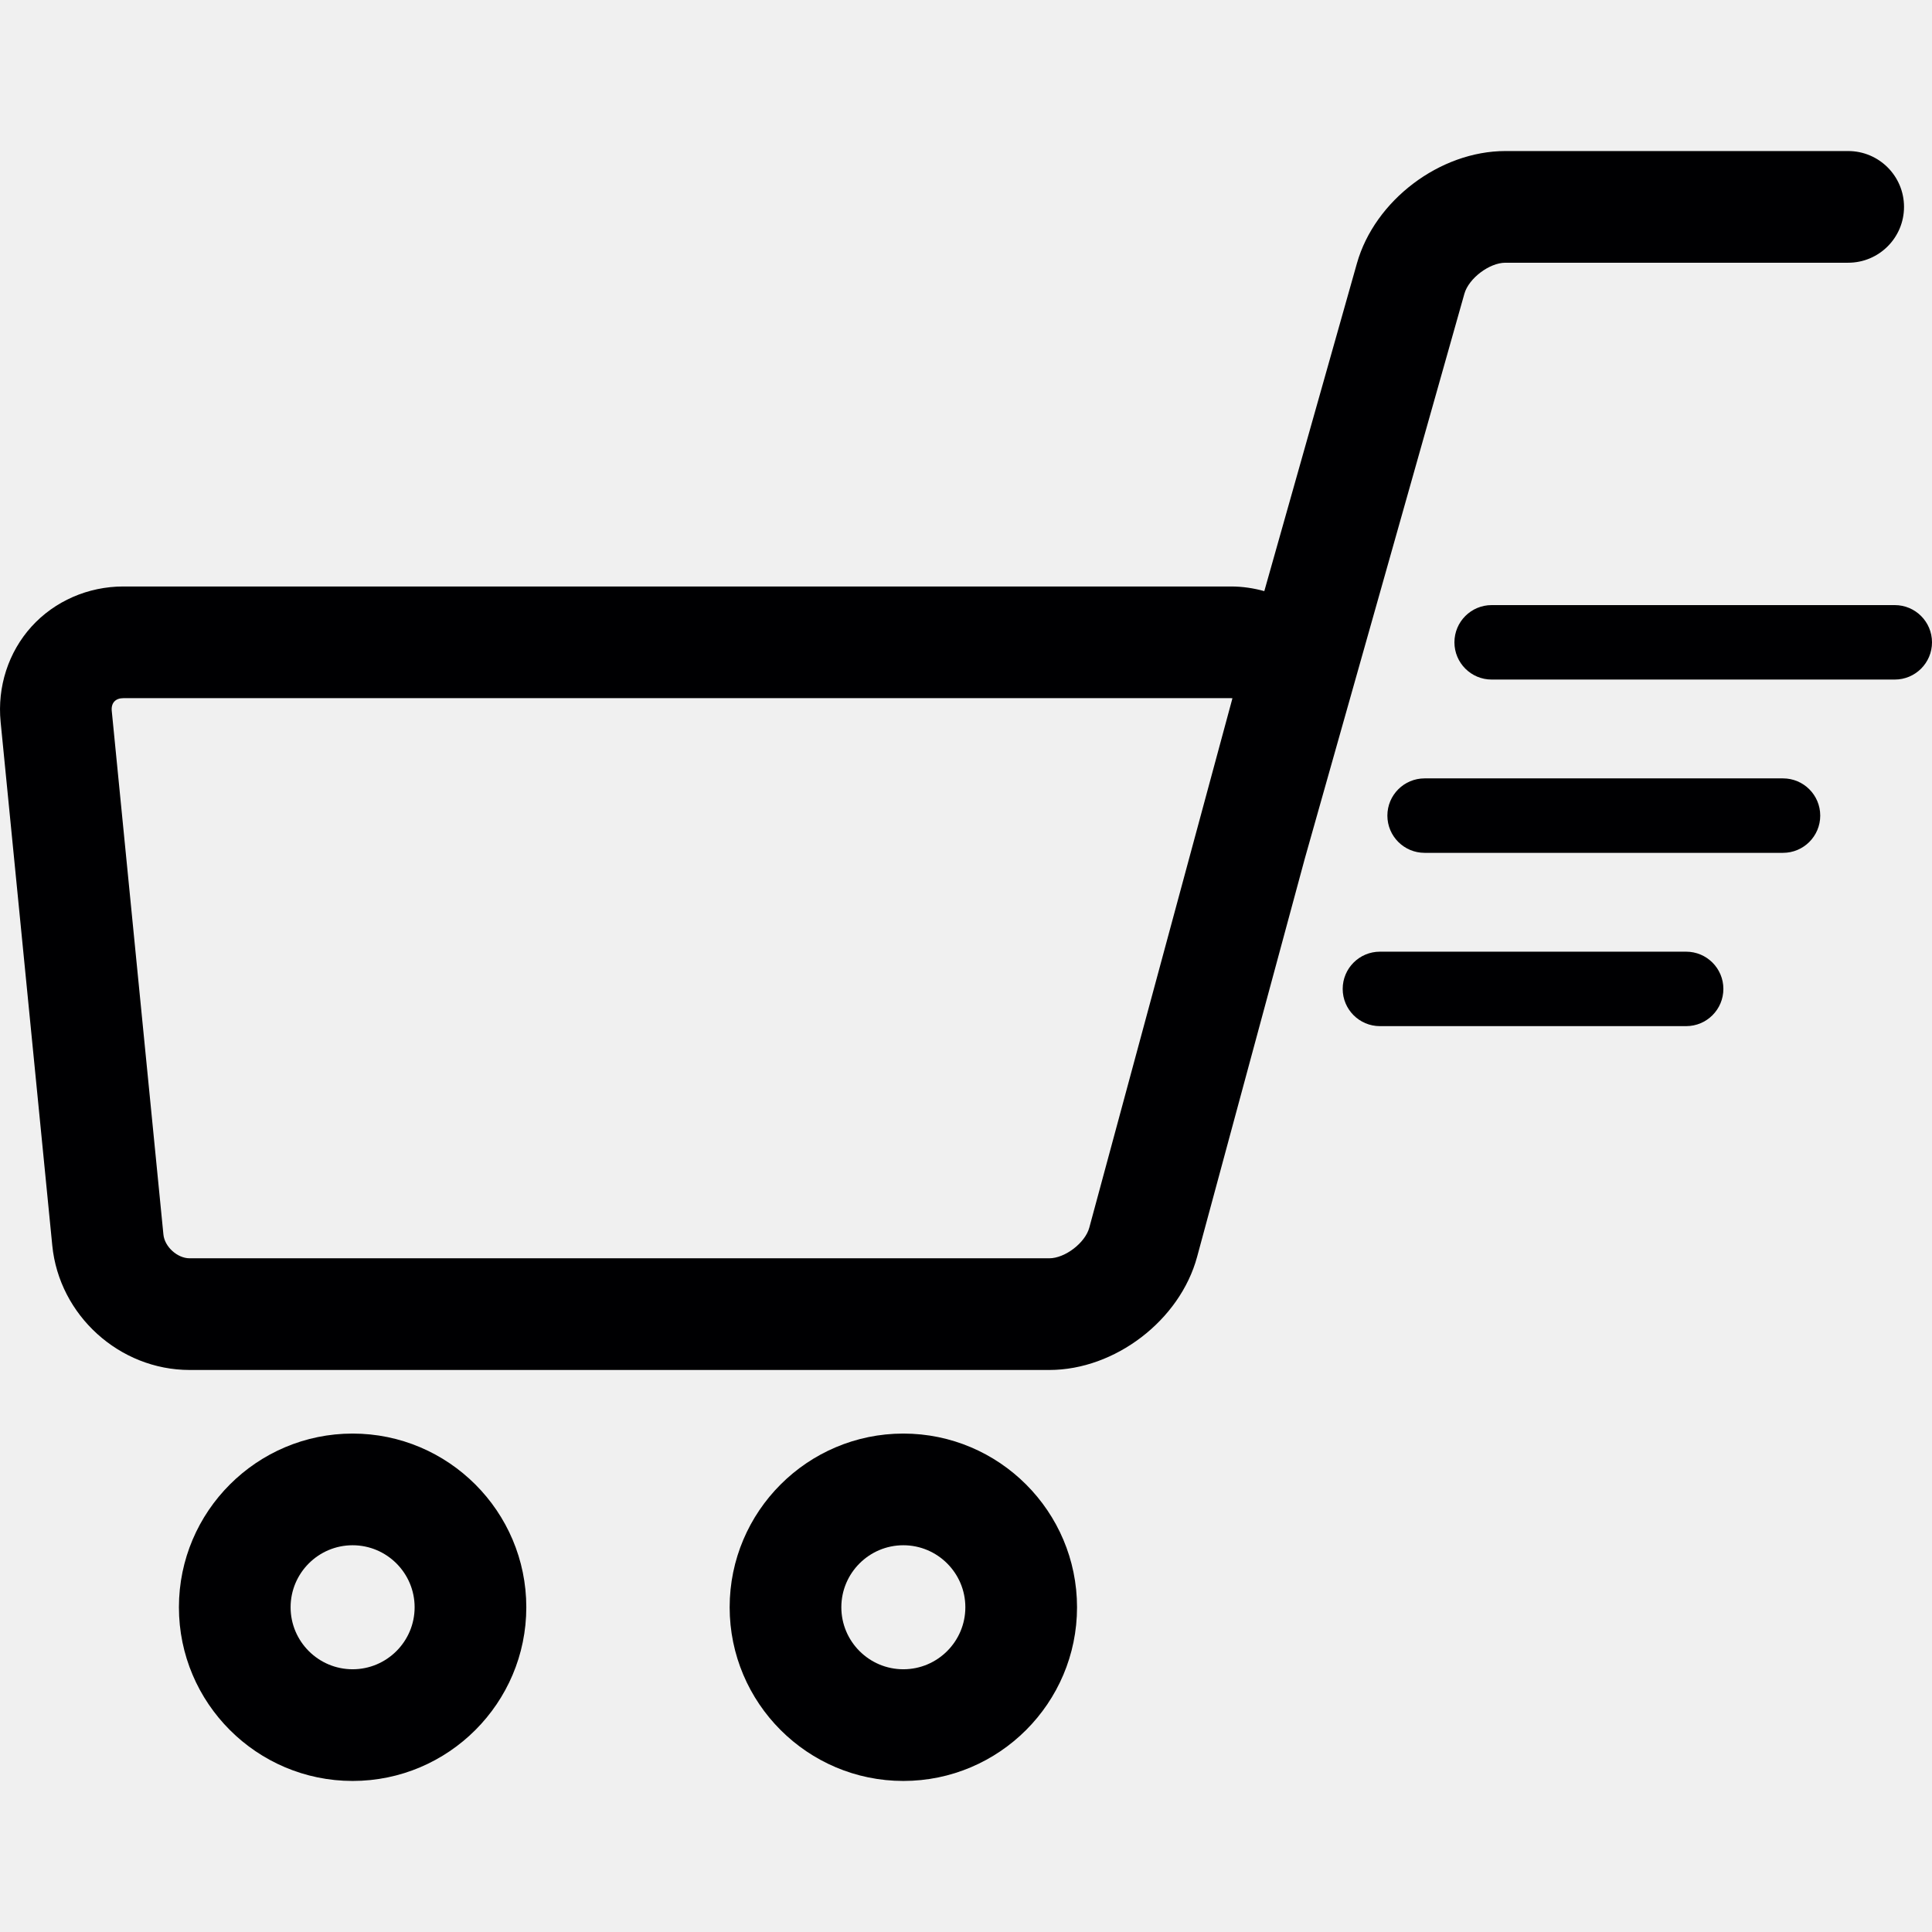
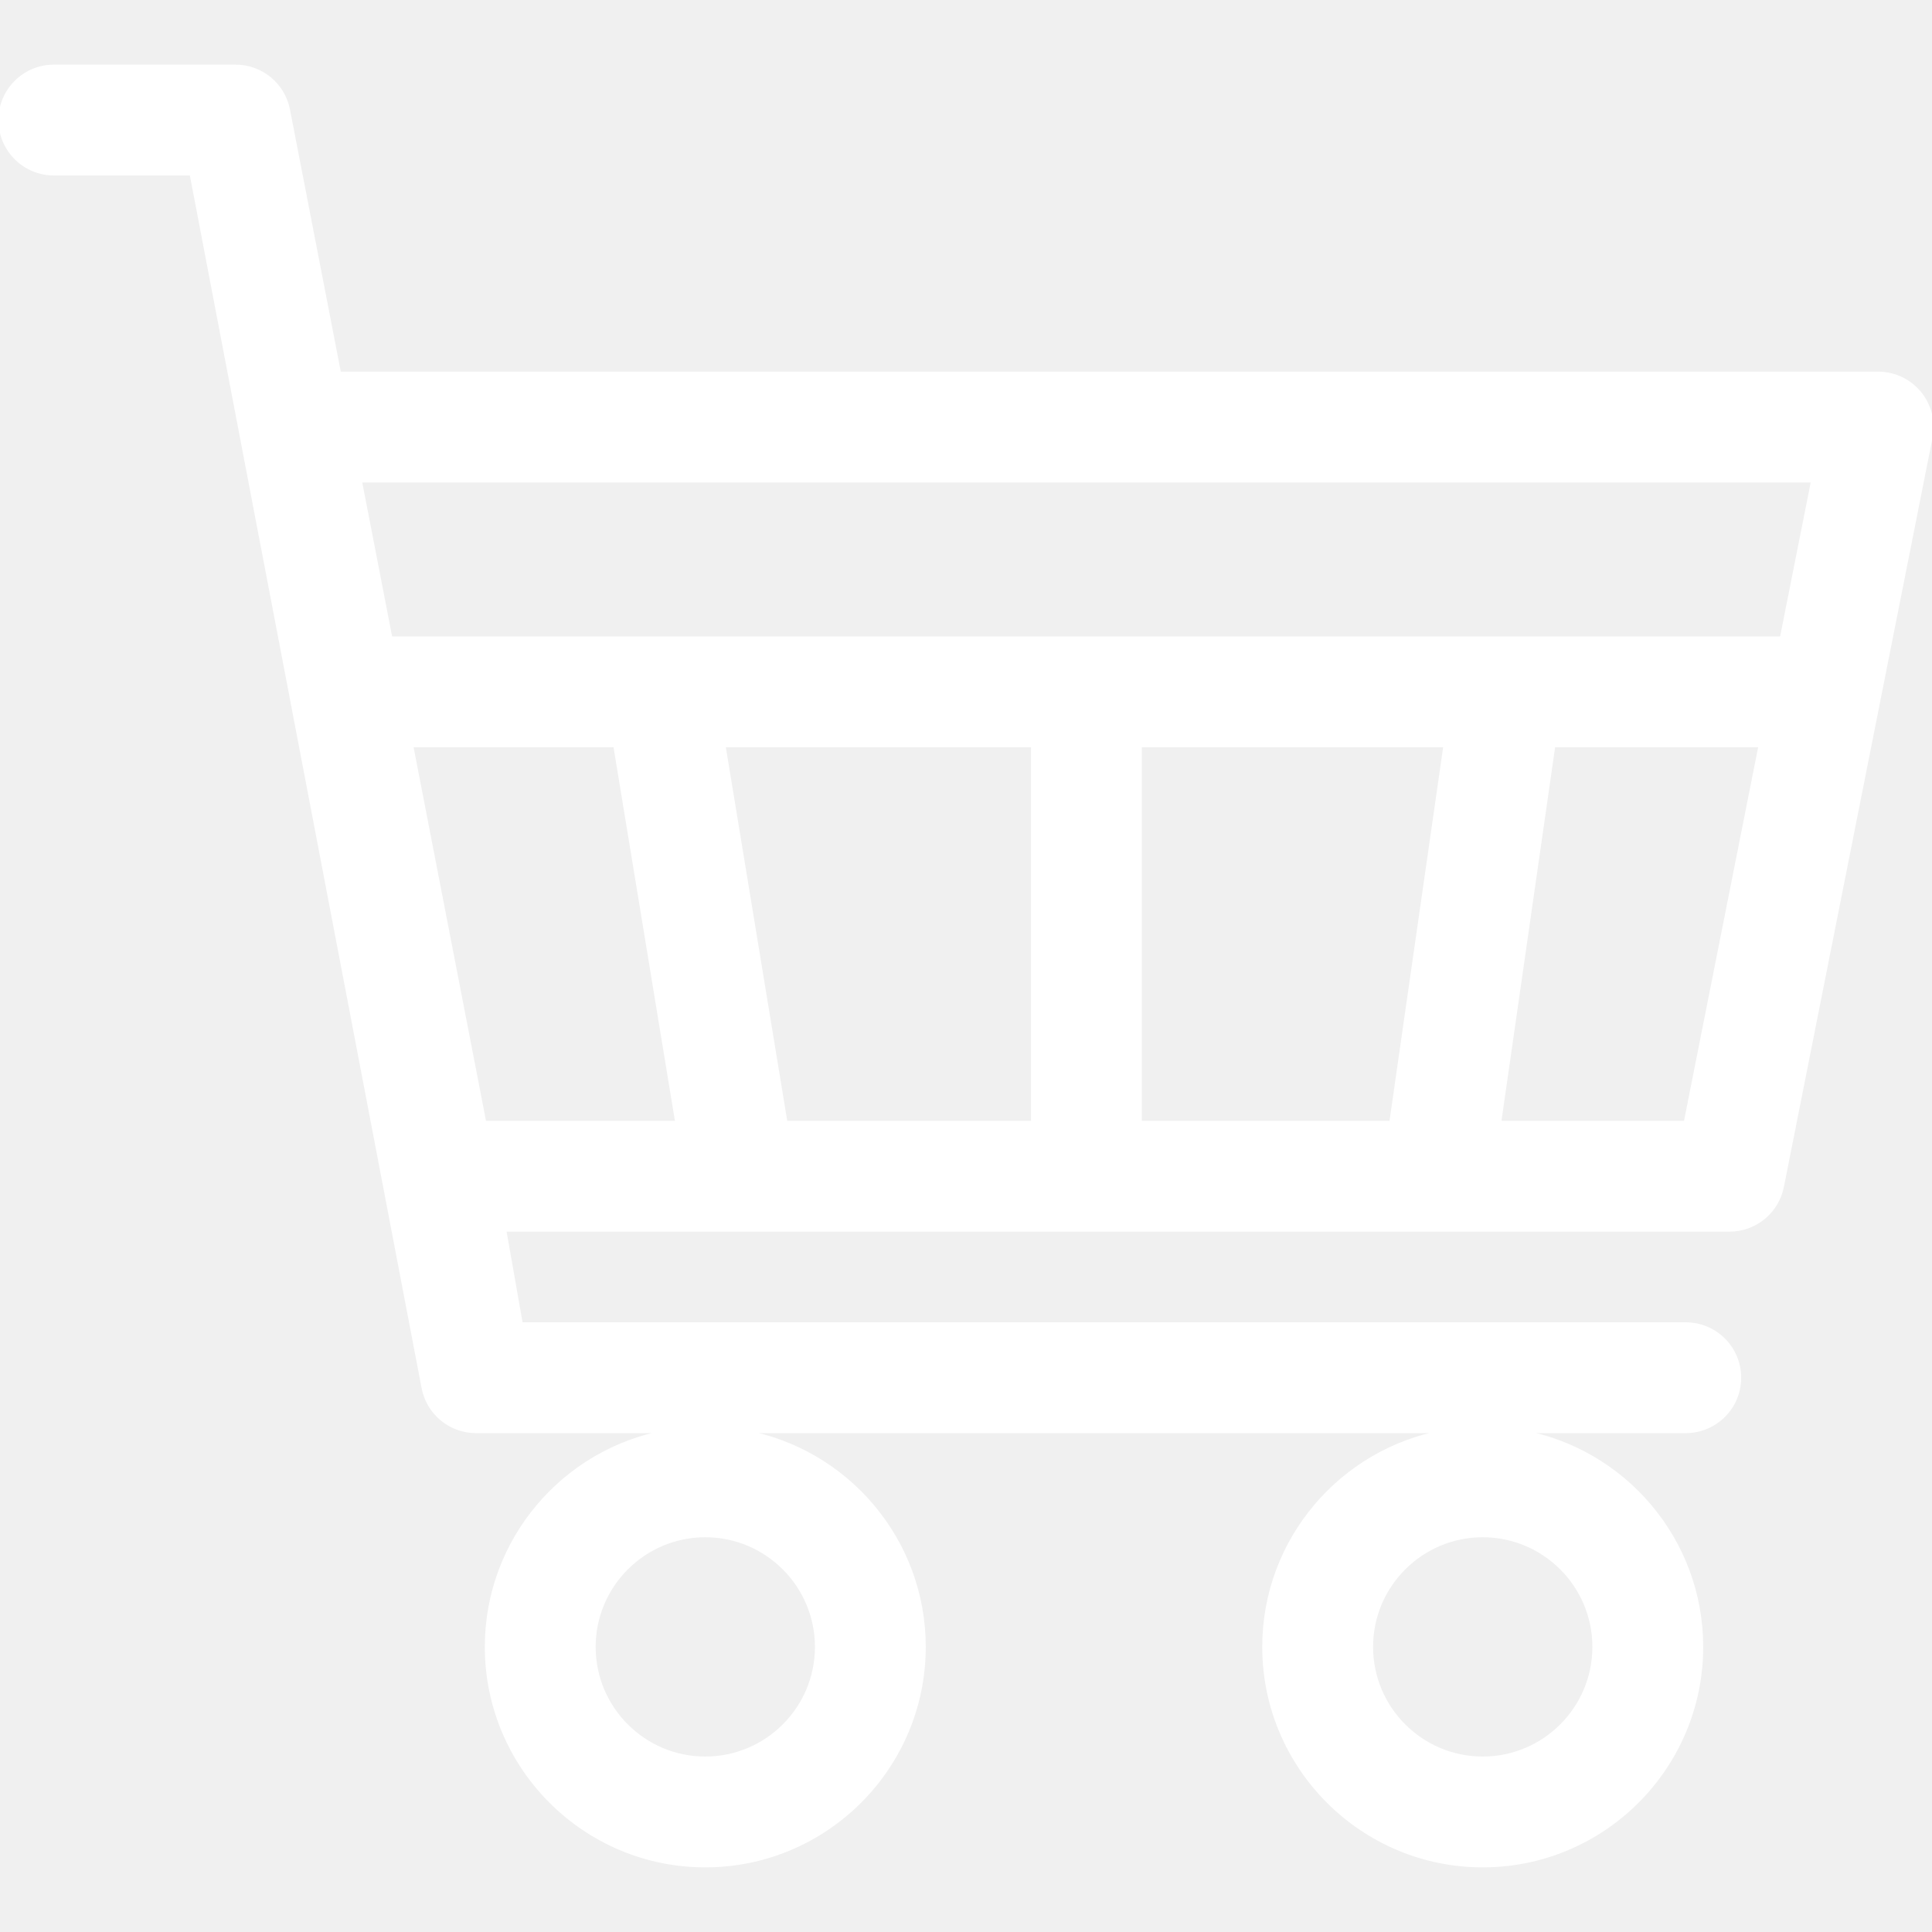
- <svg xmlns="http://www.w3.org/2000/svg" height="800px" width="800px" version="1.1" id="Capa_1" viewBox="0 0 259.487 259.487" xml:space="preserve">
-   <g>
-     <path style="fill:#000002;" d="M196.683,39.45c0.582-2.063,3.358-4.163,5.501-4.163h46.045c4.142,0,7.5-3.357,7.5-7.5   s-3.358-7.5-7.5-7.5h-46.045c-8.79,0-17.547,6.626-19.936,15.085l-12.439,44.023c-1.422-0.396-2.92-0.625-4.478-0.625H16.565   c-4.735,0-9.23,1.964-12.332,5.388c-3.102,3.424-4.615,8.09-4.149,12.8l6.938,70.328c0.925,9.373,9.027,16.715,18.446,16.715   h115.465c8.827,0,17.546-6.675,19.85-15.195l14.466-53.494L196.683,39.45z M146.302,164.891c-0.55,2.036-3.261,4.11-5.37,4.11   H25.467c-1.647,0-3.356-1.549-3.518-3.188L15.01,95.485c-0.052-0.52,0.065-0.954,0.337-1.254c0.273-0.301,0.693-0.46,1.217-0.46   h148.767c0.073,0,0.137,0.003,0.193,0.007c-0.01,0.056-0.025,0.118-0.044,0.188L146.302,164.891z" />
-     <path style="fill:#000002;" d="M47.36,192.543c-12.864,0-23.329,10.465-23.329,23.328c0,12.863,10.465,23.328,23.329,23.328   c12.863,0,23.328-10.465,23.328-23.328C70.688,203.008,60.223,192.543,47.36,192.543z M47.36,224.199   c-4.593,0-8.329-3.736-8.329-8.328c0-4.592,3.736-8.328,8.329-8.328c4.592,0,8.328,3.736,8.328,8.328   C55.688,220.463,51.952,224.199,47.36,224.199z" />
-     <path style="fill:#000002;" d="M121.328,192.543c-12.863,0-23.328,10.465-23.328,23.328c0,12.863,10.465,23.328,23.328,23.328   s23.328-10.465,23.328-23.328C144.656,203.008,134.192,192.543,121.328,192.543z M121.328,224.199   c-4.592,0-8.328-3.736-8.328-8.328c0-4.592,3.736-8.328,8.328-8.328s8.328,3.736,8.328,8.328   C129.656,220.463,125.921,224.199,121.328,224.199z" />
-     <path style="fill:#000002;" d="M254.487,81.271h-54.143c-2.761,0-5,2.238-5,5c0,2.762,2.239,5,5,5h54.143c2.761,0,5-2.238,5-5   C259.487,83.509,257.248,81.271,254.487,81.271z" />
-     <path style="fill:#000002;" d="M239.476,104.545h-48.137c-2.761,0-5,2.238-5,5c0,2.762,2.239,5,5,5h48.137c2.761,0,5-2.238,5-5   C244.476,106.783,242.237,104.545,239.476,104.545z" />
-     <path style="fill:#000002;" d="M226.467,127.82h-41.13c-2.761,0-5,2.238-5,5s2.239,5,5,5h41.13c2.761,0,5-2.238,5-5   S229.228,127.82,226.467,127.82z" />
+ <svg xmlns="http://www.w3.org/2000/svg" fill="#ffffff" height="800px" width="800px" version="1.1" id="Capa_1" viewBox="0 0 612 612" xml:space="preserve" stroke="#ffffff">
+   <g id="SVGRepo_bgCarrier" stroke-width="0" />
+   <g id="SVGRepo_tracerCarrier" stroke-linecap="round" stroke-linejoin="round" />
+   <g id="SVGRepo_iconCarrier">
+     <g>
+       <g>
+         <g>
+           <path d="M608.126,124.457c-3.239-3.945-8.075-6.233-13.179-6.233H107.539L91.367,34.782c-1.555-8.018-8.577-13.81-16.743-13.81 h-57.57C7.633,20.972,0,28.608,0,38.026s7.633,17.054,17.054,17.054h43.501l73.439,384.296 c1.435,8.155,8.519,14.101,16.796,14.101h60.242c-32.342,5.858-56.956,34.204-56.956,68.21c0,38.233,31.106,69.34,69.34,69.34 c38.233,0,69.336-31.106,69.336-69.34c0-34.005-24.609-62.351-56.953-68.21h221.5c-32.344,5.858-56.959,34.204-56.959,68.21 c0,38.233,31.109,69.34,69.344,69.34c38.233,0,69.339-31.106,69.339-69.34c0-34.005-24.612-62.351-56.953-68.21h51.932 c9.418,0,17.054-7.636,17.054-17.054c0-9.42-7.636-17.054-17.054-17.054H165.109l-5.224-29.721h387.974 c8.142,0,15.144-5.752,16.73-13.736l47.086-237.314C612.667,133.591,611.365,128.403,608.126,124.457z M504.917,521.687 c0,19.426-15.805,35.23-35.23,35.23c-19.428,0-35.236-15.804-35.236-35.23c0-19.426,15.808-35.23,35.236-35.23 C489.112,486.458,504.917,502.26,504.917,521.687z M258.646,521.687c0,19.426-15.802,35.23-35.227,35.23 c-19.428,0-35.233-15.804-35.233-35.23c0-19.426,15.805-35.23,35.233-35.23C242.842,486.458,258.646,502.26,258.646,521.687z M153.539,355.539l-23.13-119.328h64.366l19.605,119.328H153.539z M327.099,355.539h-78.154l-19.605-119.328h97.76V355.539z M440.591,355.539h-79.384V236.212h96.513L440.591,355.539z M533.857,355.539H475.05l17.13-119.328h65.352L533.857,355.539z M564.299,202.104h-440.5l-9.648-49.77h460.025L564.299,202.104z" />
+         </g>
+       </g>
+     </g>
  </g>
</svg>
